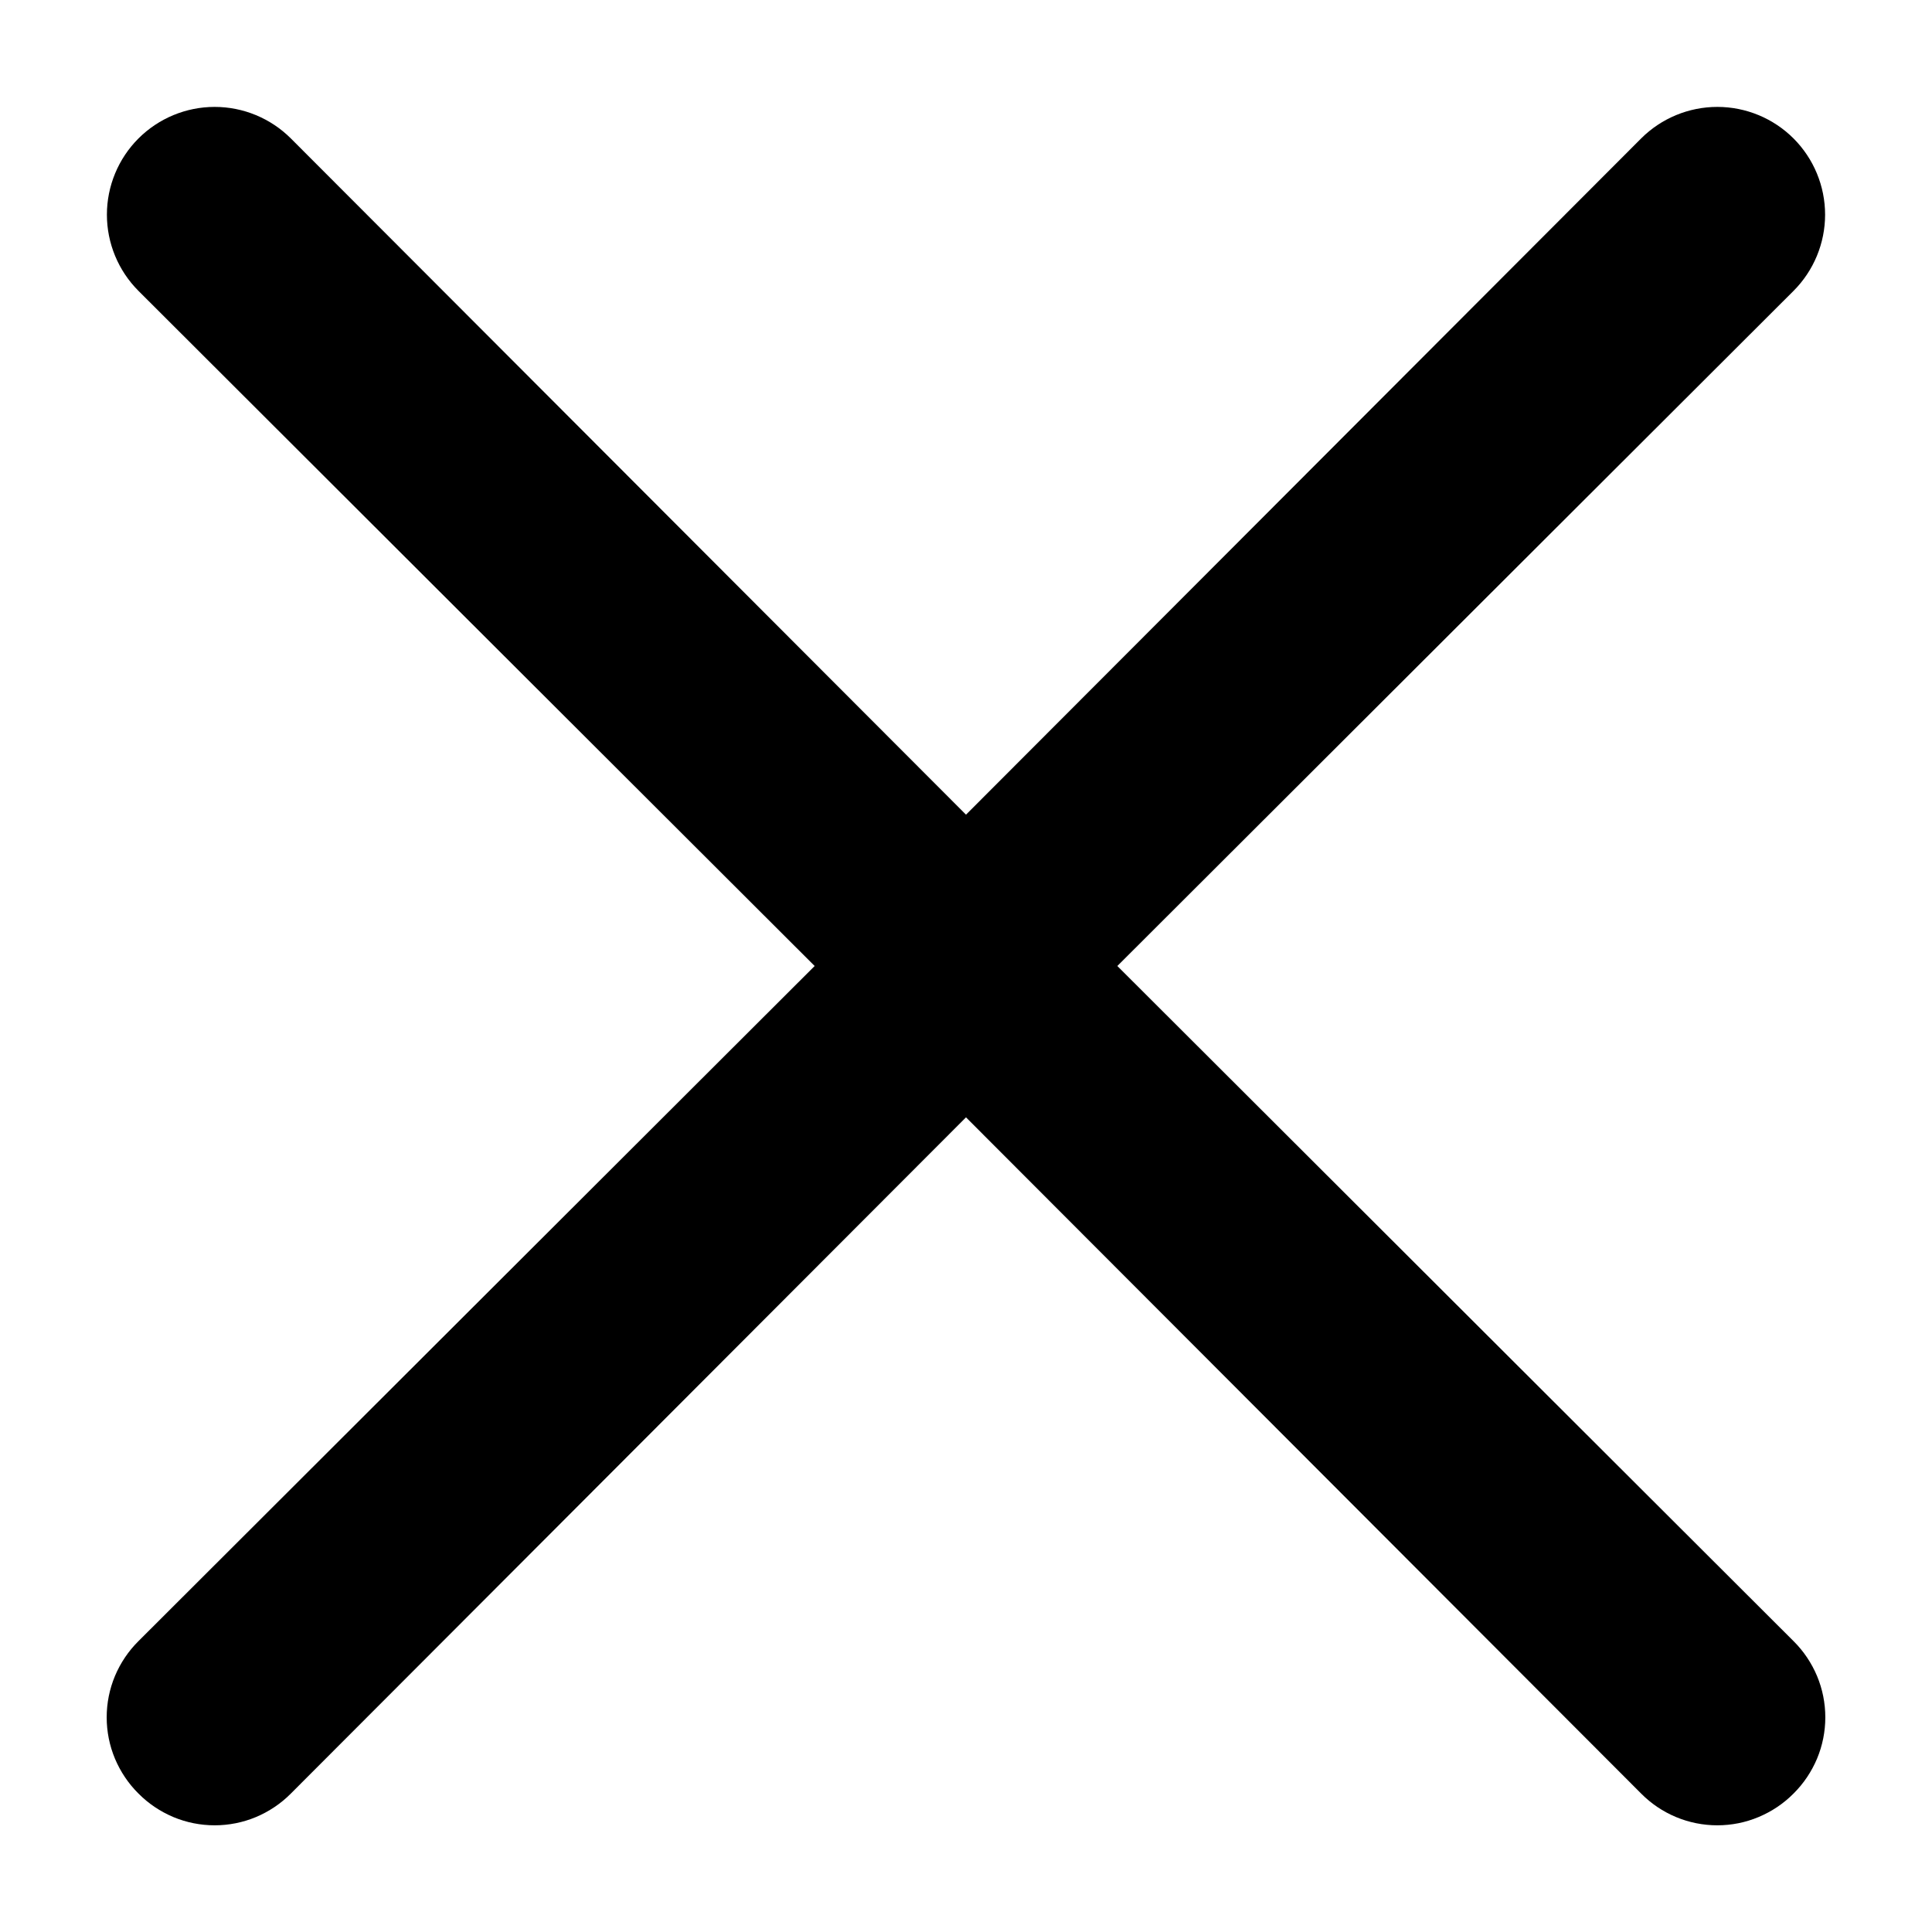
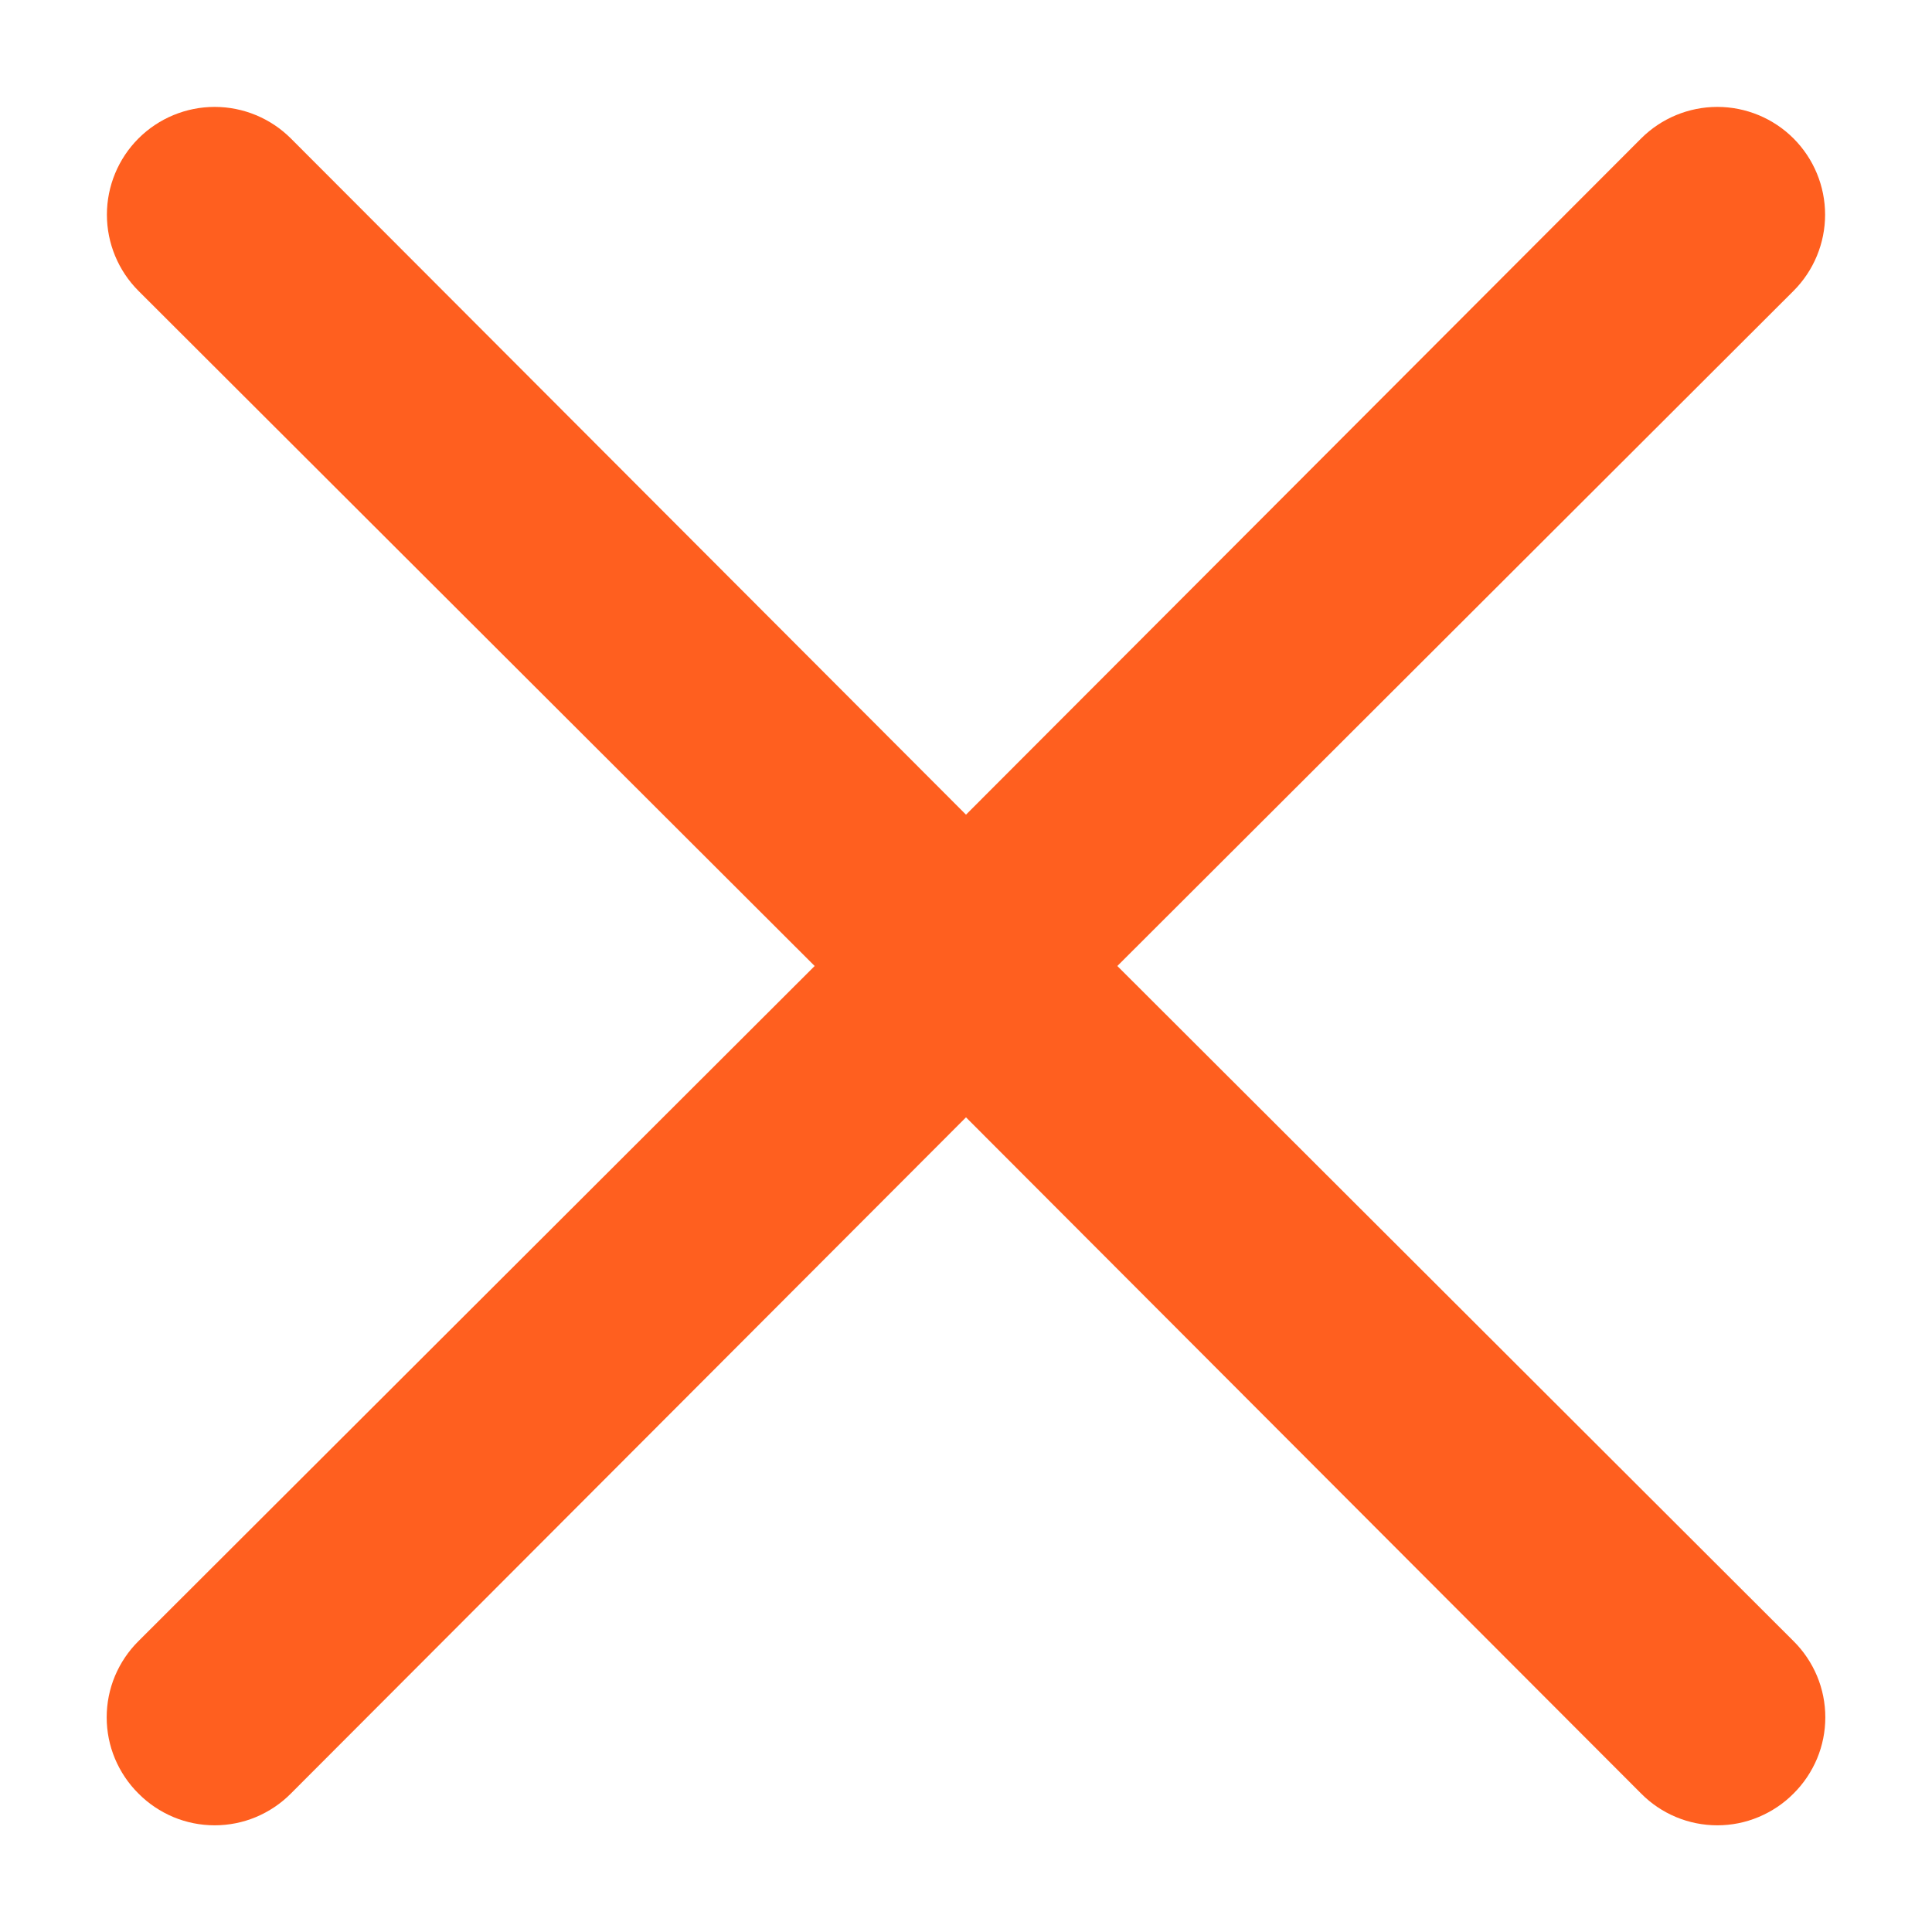
<svg xmlns="http://www.w3.org/2000/svg" width="18" height="18" viewBox="0 0 18 18" fill="#000">
-   <path d="M10.41 9L16.71 2.71C16.898 2.522 17.004 2.266 17.004 2C17.004 1.734 16.898 1.478 16.71 1.29C16.522 1.102 16.266 0.996 16 0.996C15.734 0.996 15.478 1.102 15.29 1.29L9 7.59L2.71 1.29C2.522 1.102 2.266 0.996 2 0.996C1.734 0.996 1.478 1.102 1.29 1.29C1.102 1.478 0.996 1.734 0.996 2C0.996 2.266 1.102 2.522 1.29 2.71L7.59 9L1.29 15.29C1.196 15.383 1.122 15.494 1.071 15.615C1.02 15.737 0.994 15.868 0.994 16C0.994 16.132 1.02 16.263 1.071 16.385C1.122 16.506 1.196 16.617 1.29 16.71C1.383 16.804 1.494 16.878 1.615 16.929C1.737 16.98 1.868 17.006 2 17.006C2.132 17.006 2.263 16.98 2.385 16.929C2.506 16.878 2.617 16.804 2.71 16.71L9 10.41L15.29 16.71C15.383 16.804 15.493 16.878 15.615 16.929C15.737 16.98 15.868 17.006 16 17.006C16.132 17.006 16.263 16.98 16.384 16.929C16.506 16.878 16.617 16.804 16.71 16.71C16.804 16.617 16.878 16.506 16.929 16.385C16.98 16.263 17.006 16.132 17.006 16C17.006 15.868 16.98 15.737 16.929 15.615C16.878 15.494 16.804 15.383 16.71 15.29L10.41 9Z" fill="#000000" />
+   <path d="M10.41 9L16.71 2.71C16.898 2.522 17.004 2.266 17.004 2C17.004 1.734 16.898 1.478 16.71 1.29C16.522 1.102 16.266 0.996 16 0.996C15.734 0.996 15.478 1.102 15.29 1.29L9 7.59L2.71 1.29C2.522 1.102 2.266 0.996 2 0.996C1.734 0.996 1.478 1.102 1.29 1.29C1.102 1.478 0.996 1.734 0.996 2C0.996 2.266 1.102 2.522 1.29 2.71L7.59 9L1.29 15.29C1.196 15.383 1.122 15.494 1.071 15.615C1.02 15.737 0.994 15.868 0.994 16C0.994 16.132 1.02 16.263 1.071 16.385C1.122 16.506 1.196 16.617 1.29 16.71C1.383 16.804 1.494 16.878 1.615 16.929C1.737 16.98 1.868 17.006 2 17.006C2.132 17.006 2.263 16.98 2.385 16.929C2.506 16.878 2.617 16.804 2.71 16.71L9 10.41L15.29 16.71C15.383 16.804 15.493 16.878 15.615 16.929C15.737 16.98 15.868 17.006 16 17.006C16.132 17.006 16.263 16.98 16.384 16.929C16.506 16.878 16.617 16.804 16.71 16.71C16.804 16.617 16.878 16.506 16.929 16.385C16.98 16.263 17.006 16.132 17.006 16C17.006 15.868 16.98 15.737 16.929 15.615C16.878 15.494 16.804 15.383 16.71 15.29L10.41 9Z" fill="#ff5f1f" />
</svg>
